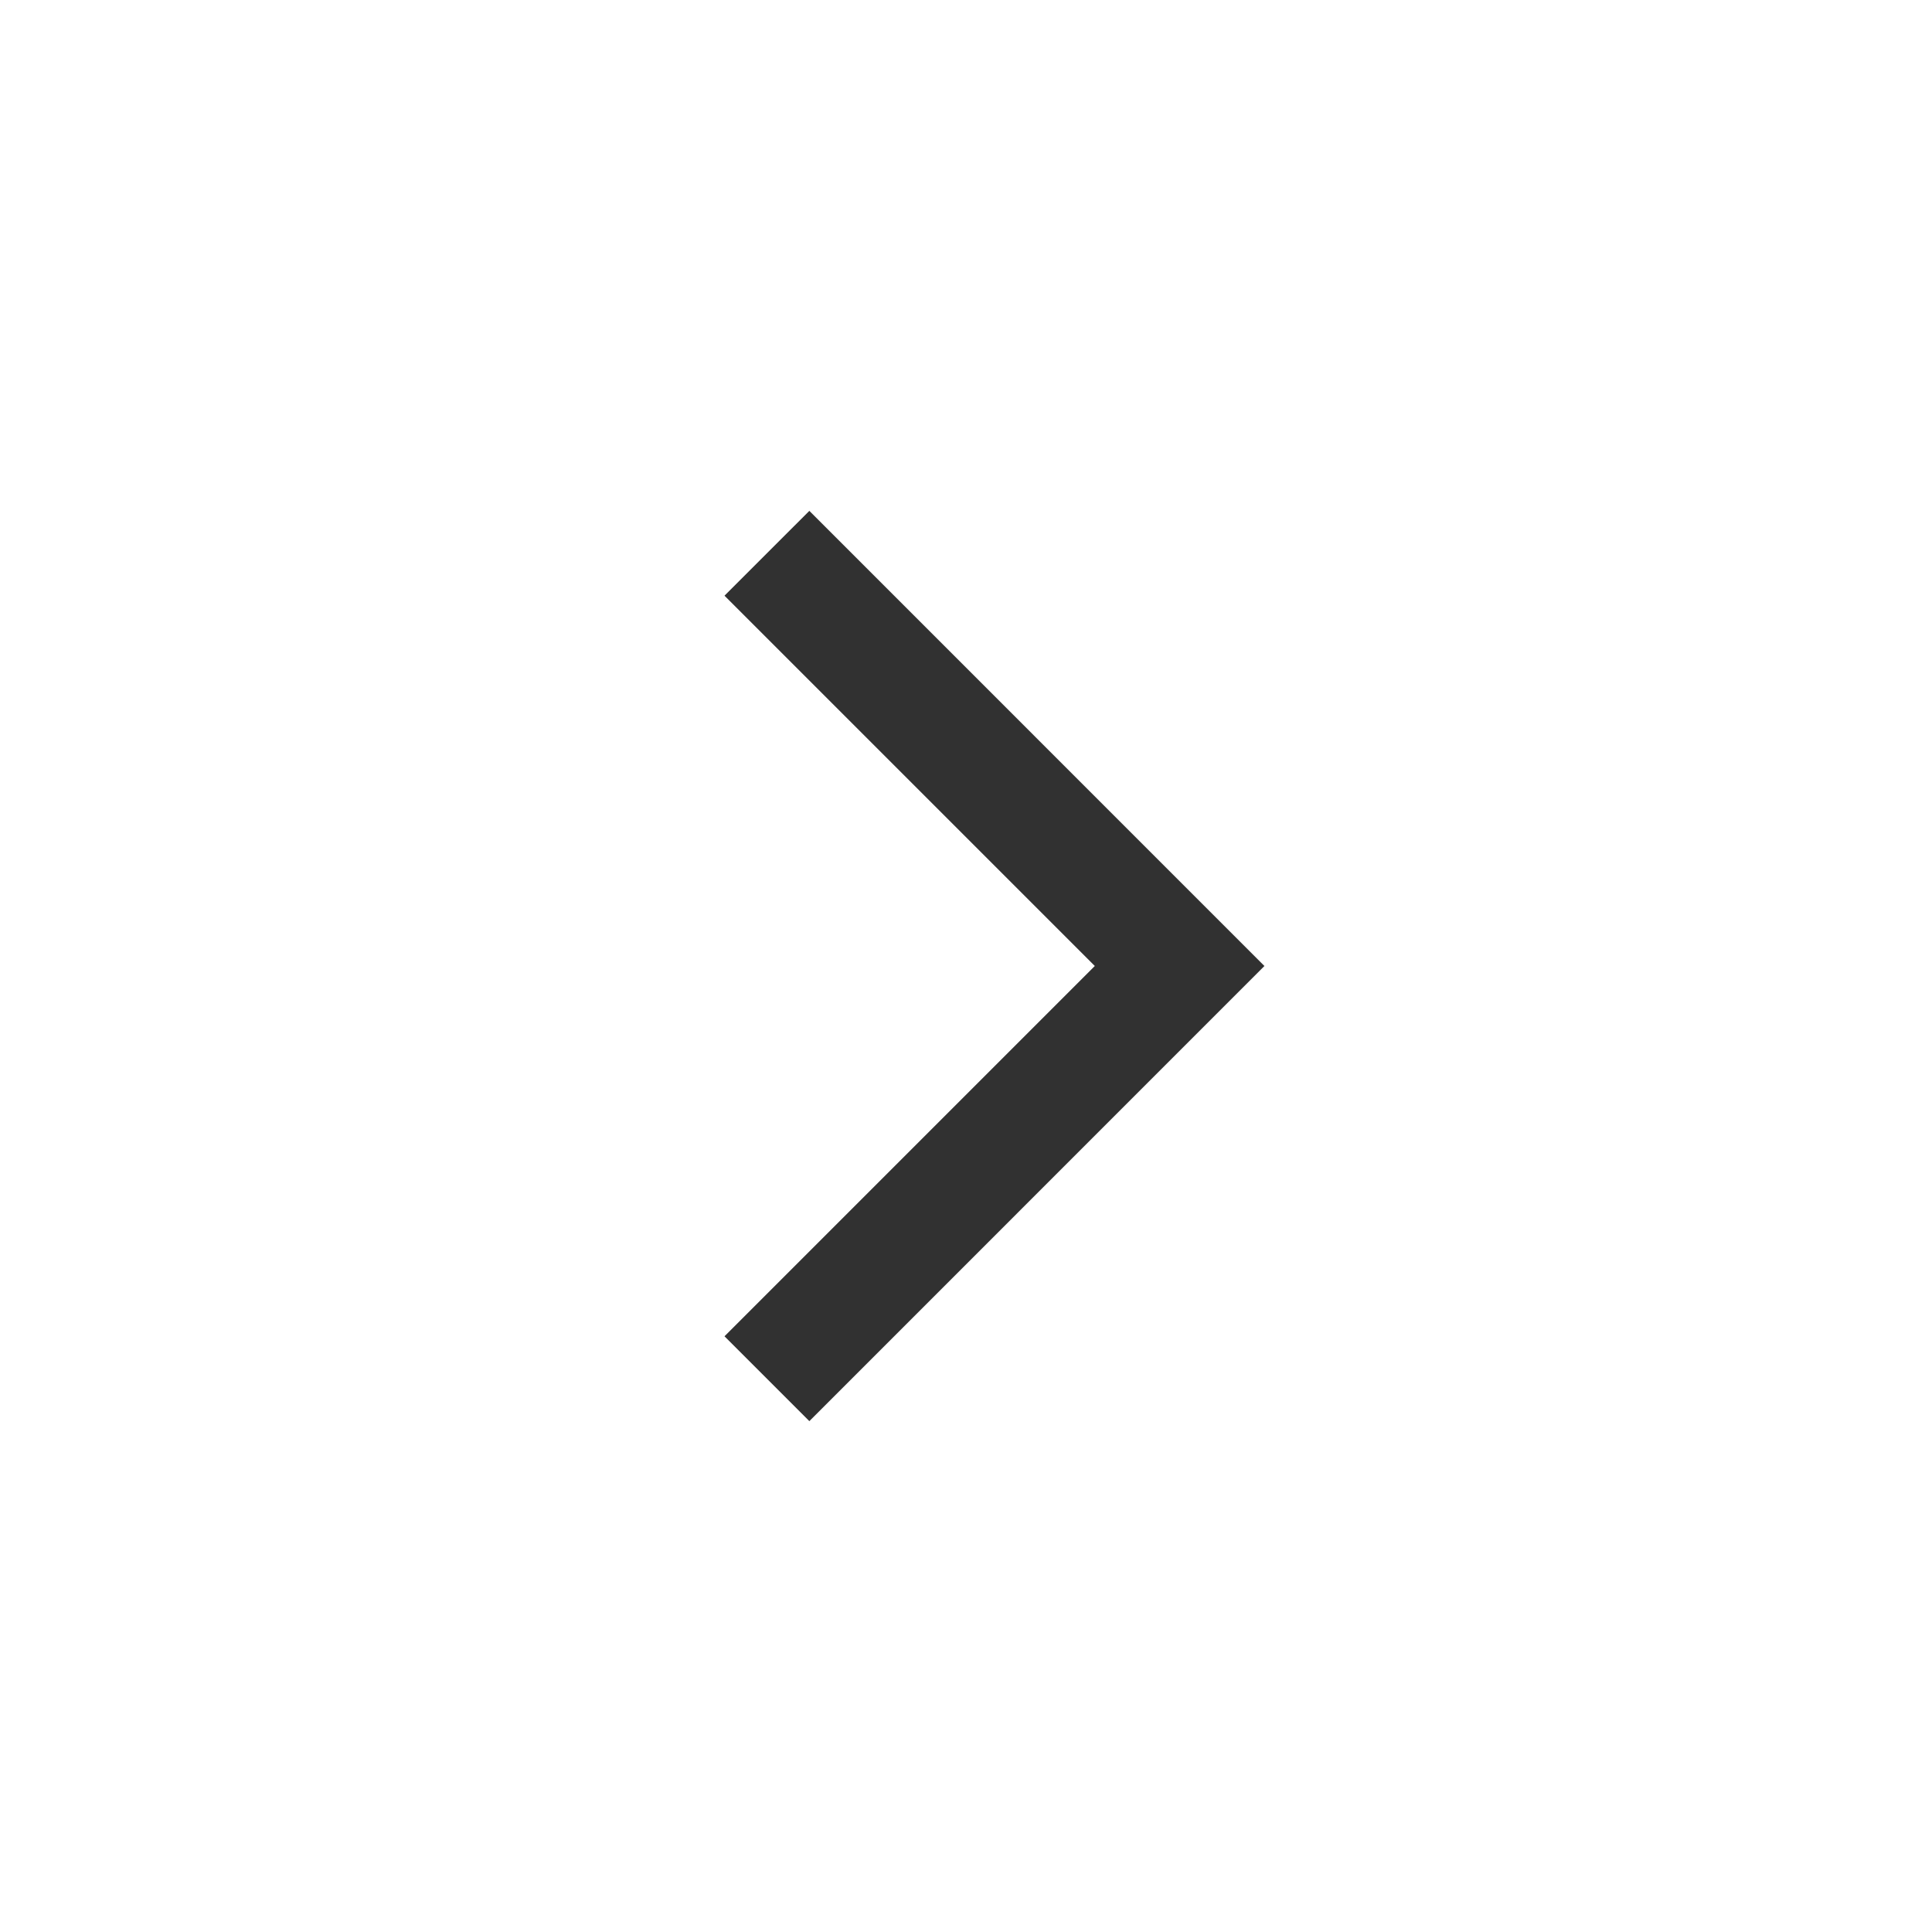
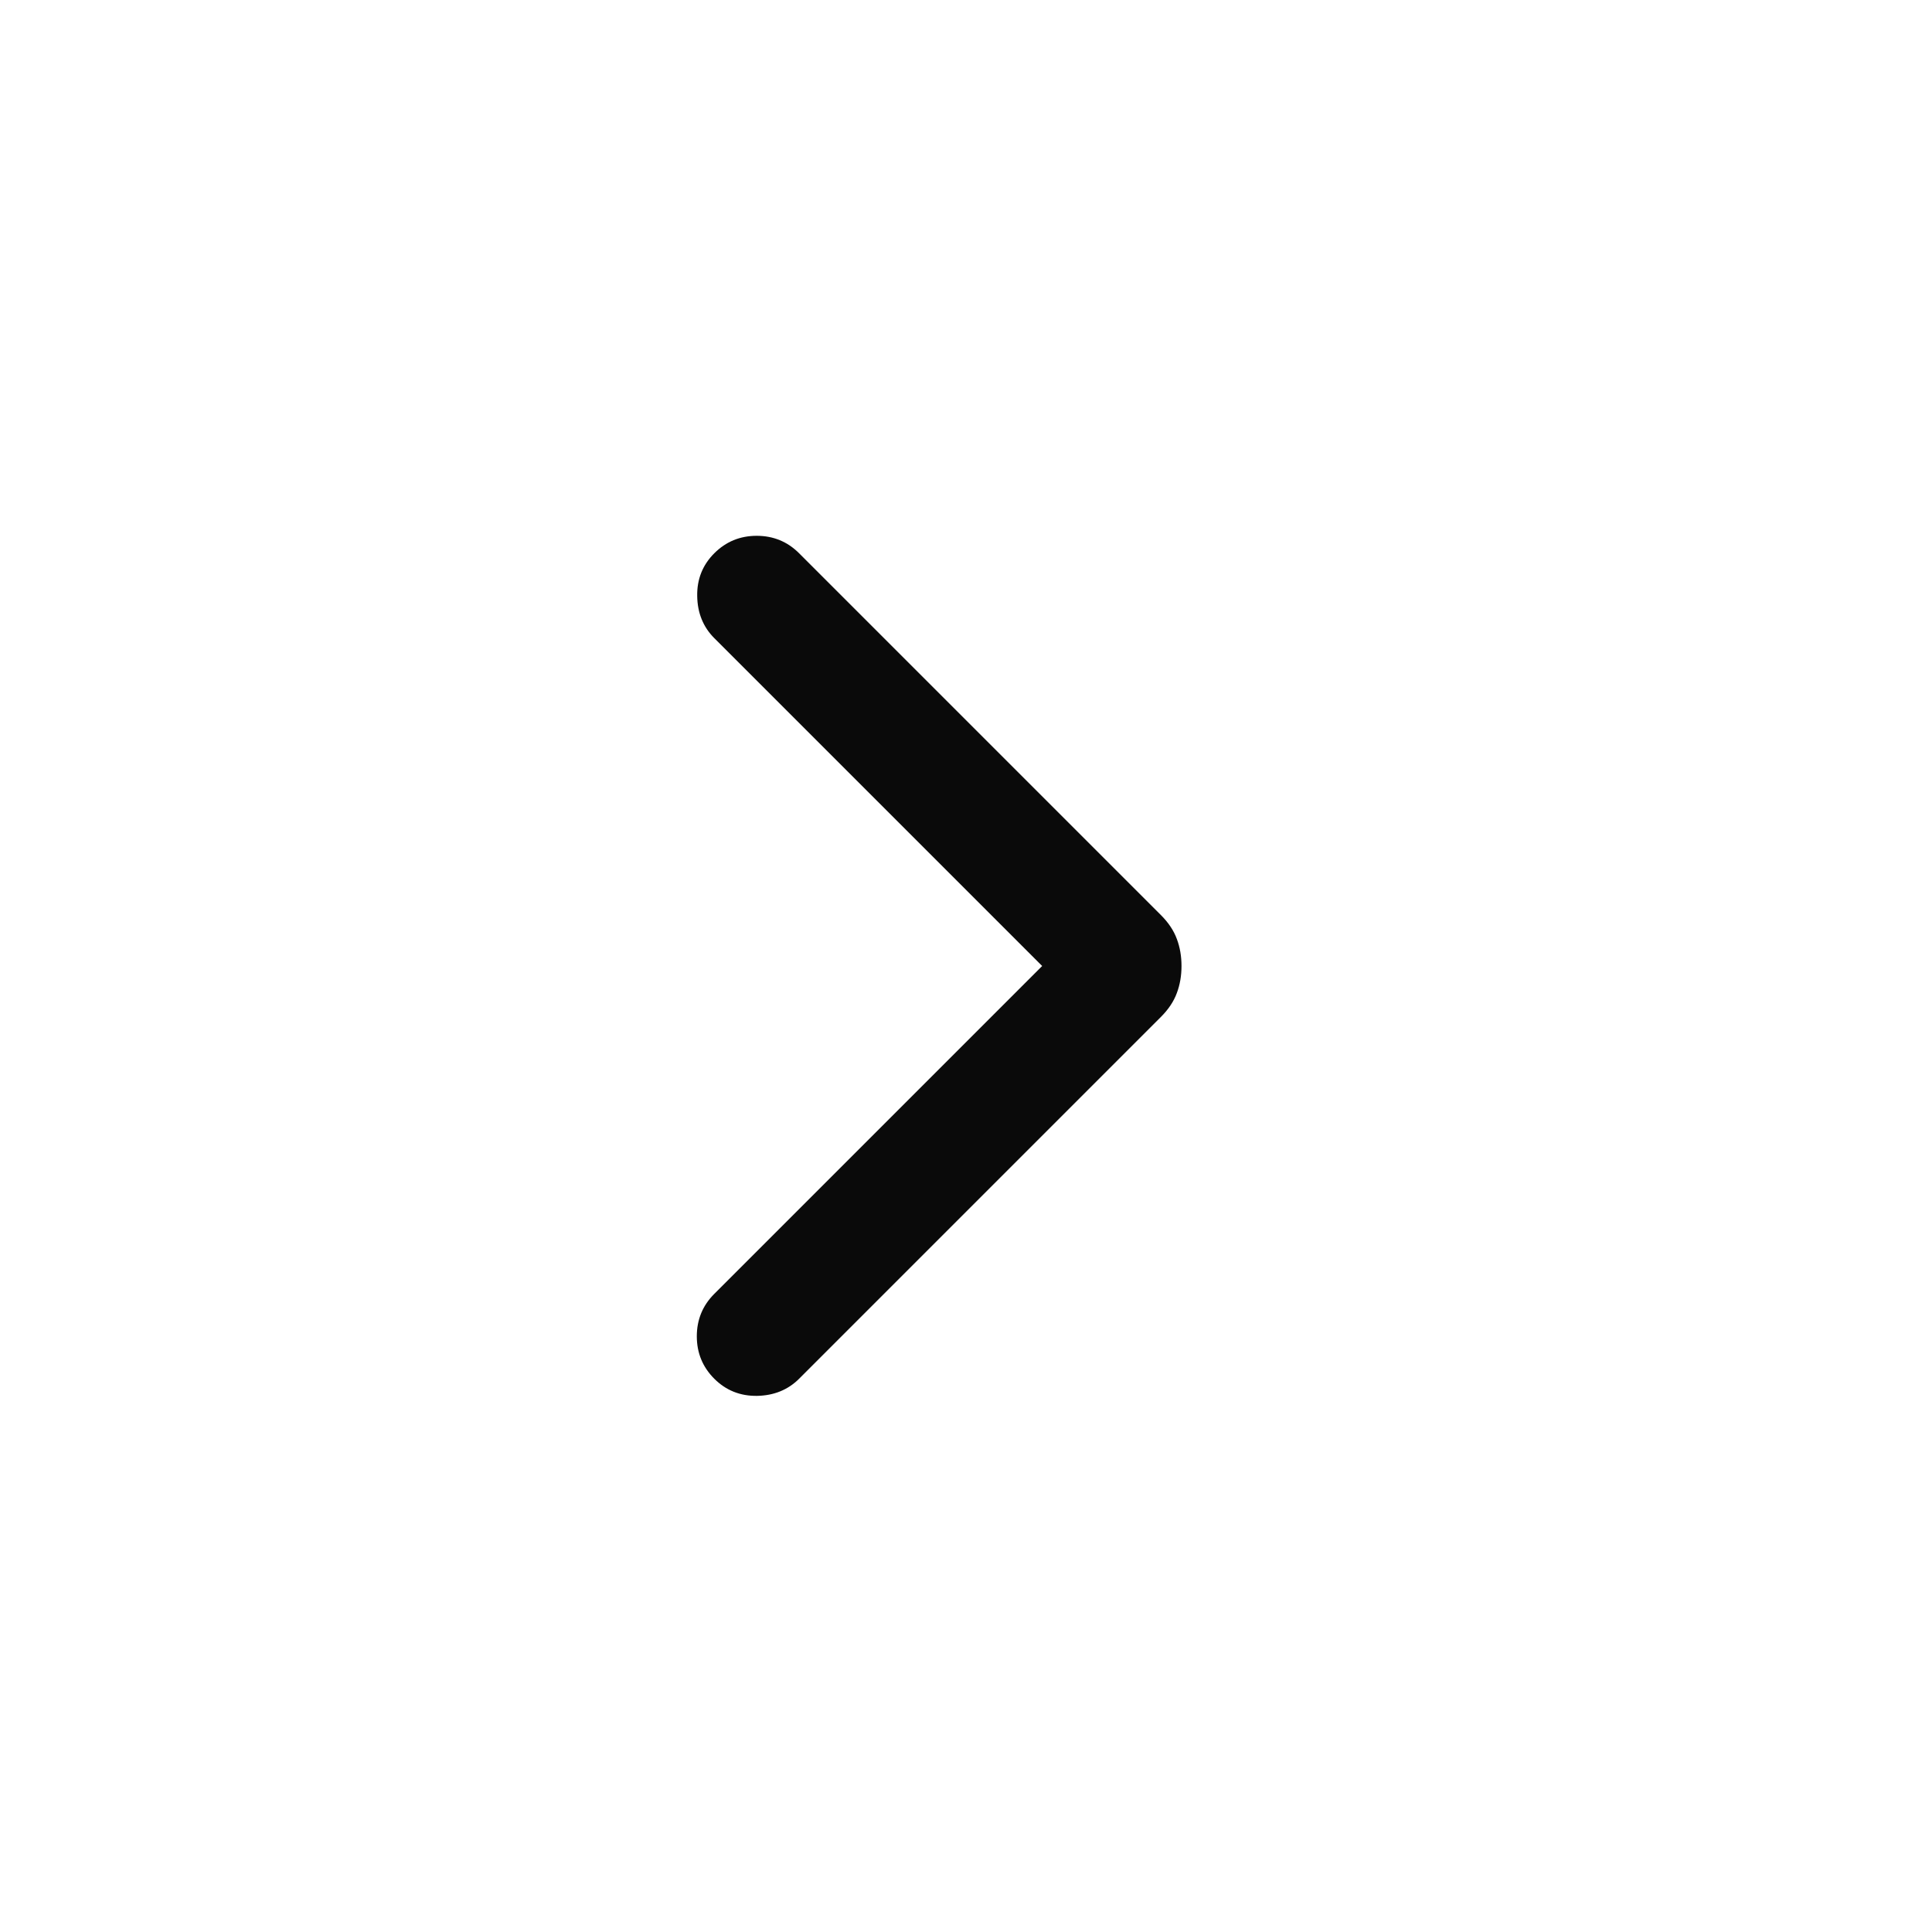
<svg xmlns="http://www.w3.org/2000/svg" width="24" height="24" viewBox="0 0 24 24" fill="none">
-   <path d="M13.6 12L9 7.4L10.054 6.346L15.707 12L10.054 17.654L9 16.6L13.6 12Z" fill="#313131" />
+   <path d="M12.946 12L8.873 7.927C8.735 7.789 8.664 7.614 8.661 7.405C8.657 7.195 8.728 7.018 8.873 6.873C9.018 6.728 9.194 6.656 9.4 6.656C9.606 6.656 9.782 6.728 9.927 6.873L14.421 11.367C14.515 11.461 14.581 11.56 14.619 11.664C14.658 11.767 14.677 11.88 14.677 12C14.677 12.12 14.658 12.233 14.619 12.336C14.581 12.44 14.515 12.539 14.421 12.633L9.927 17.127C9.789 17.265 9.614 17.336 9.405 17.34C9.195 17.343 9.018 17.272 8.873 17.127C8.728 16.982 8.656 16.806 8.656 16.6C8.656 16.394 8.728 16.218 8.873 16.073L12.946 12Z" fill="#0A0A0A" />
</svg>
